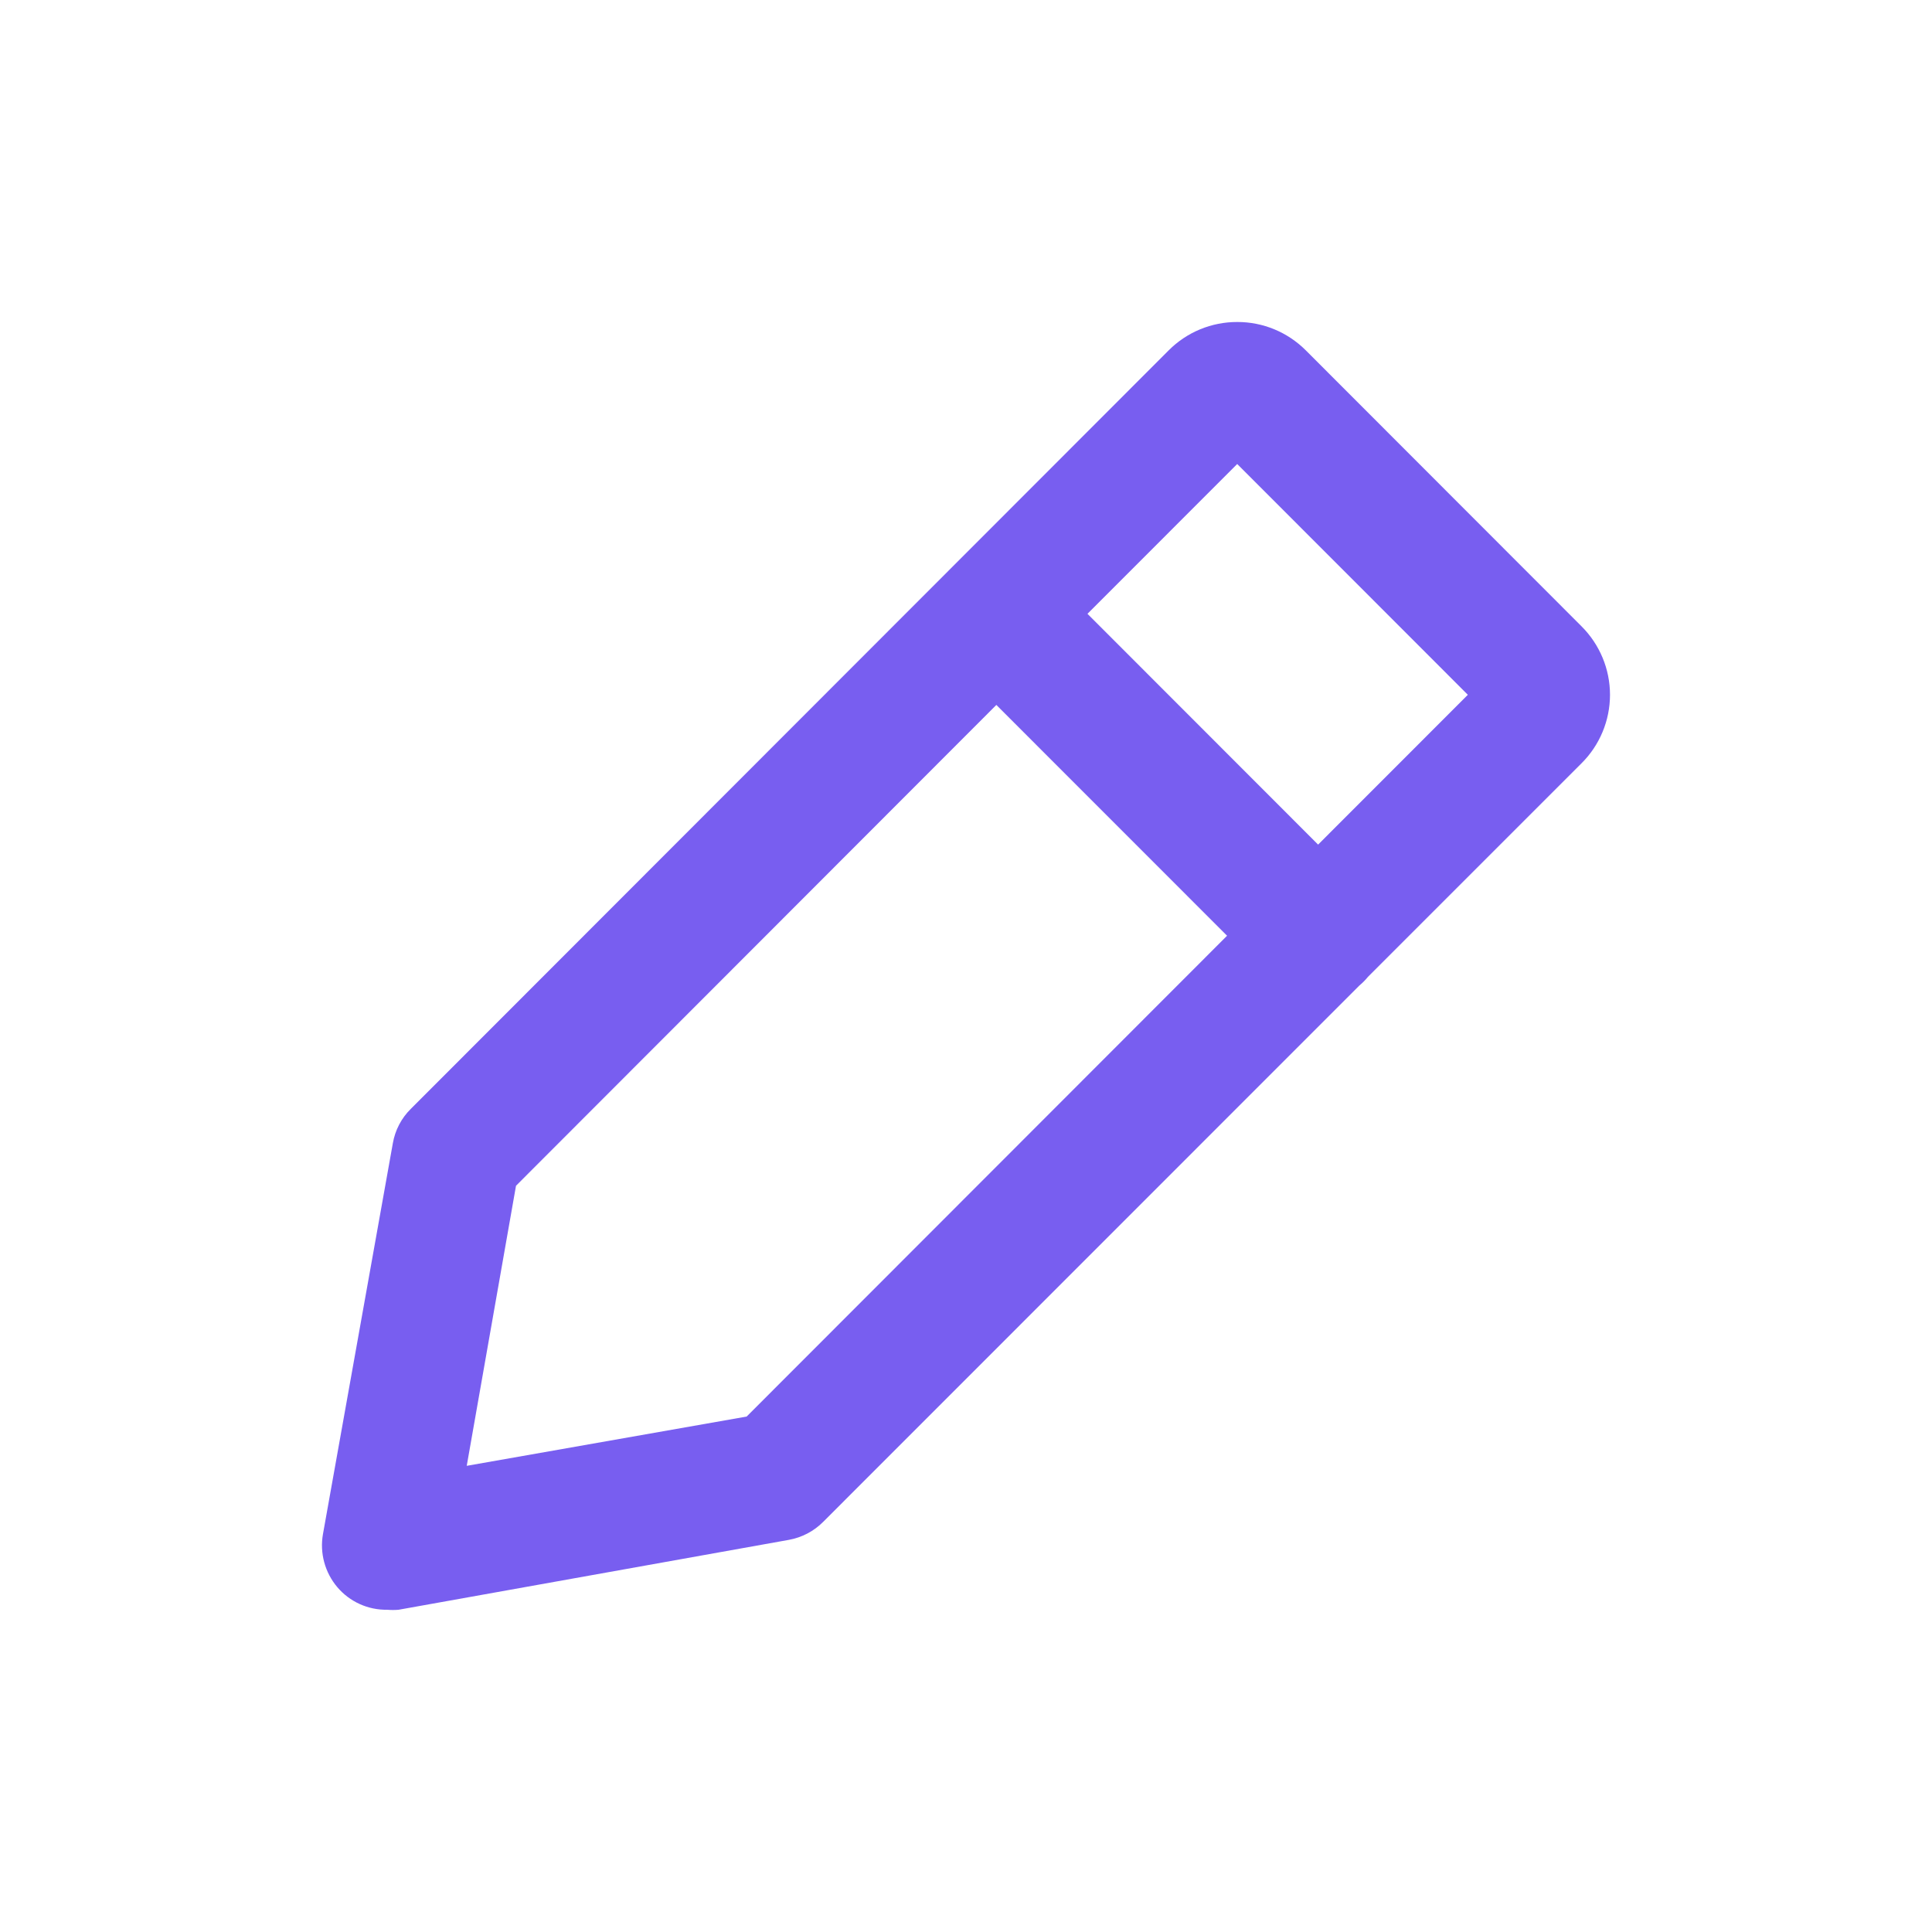
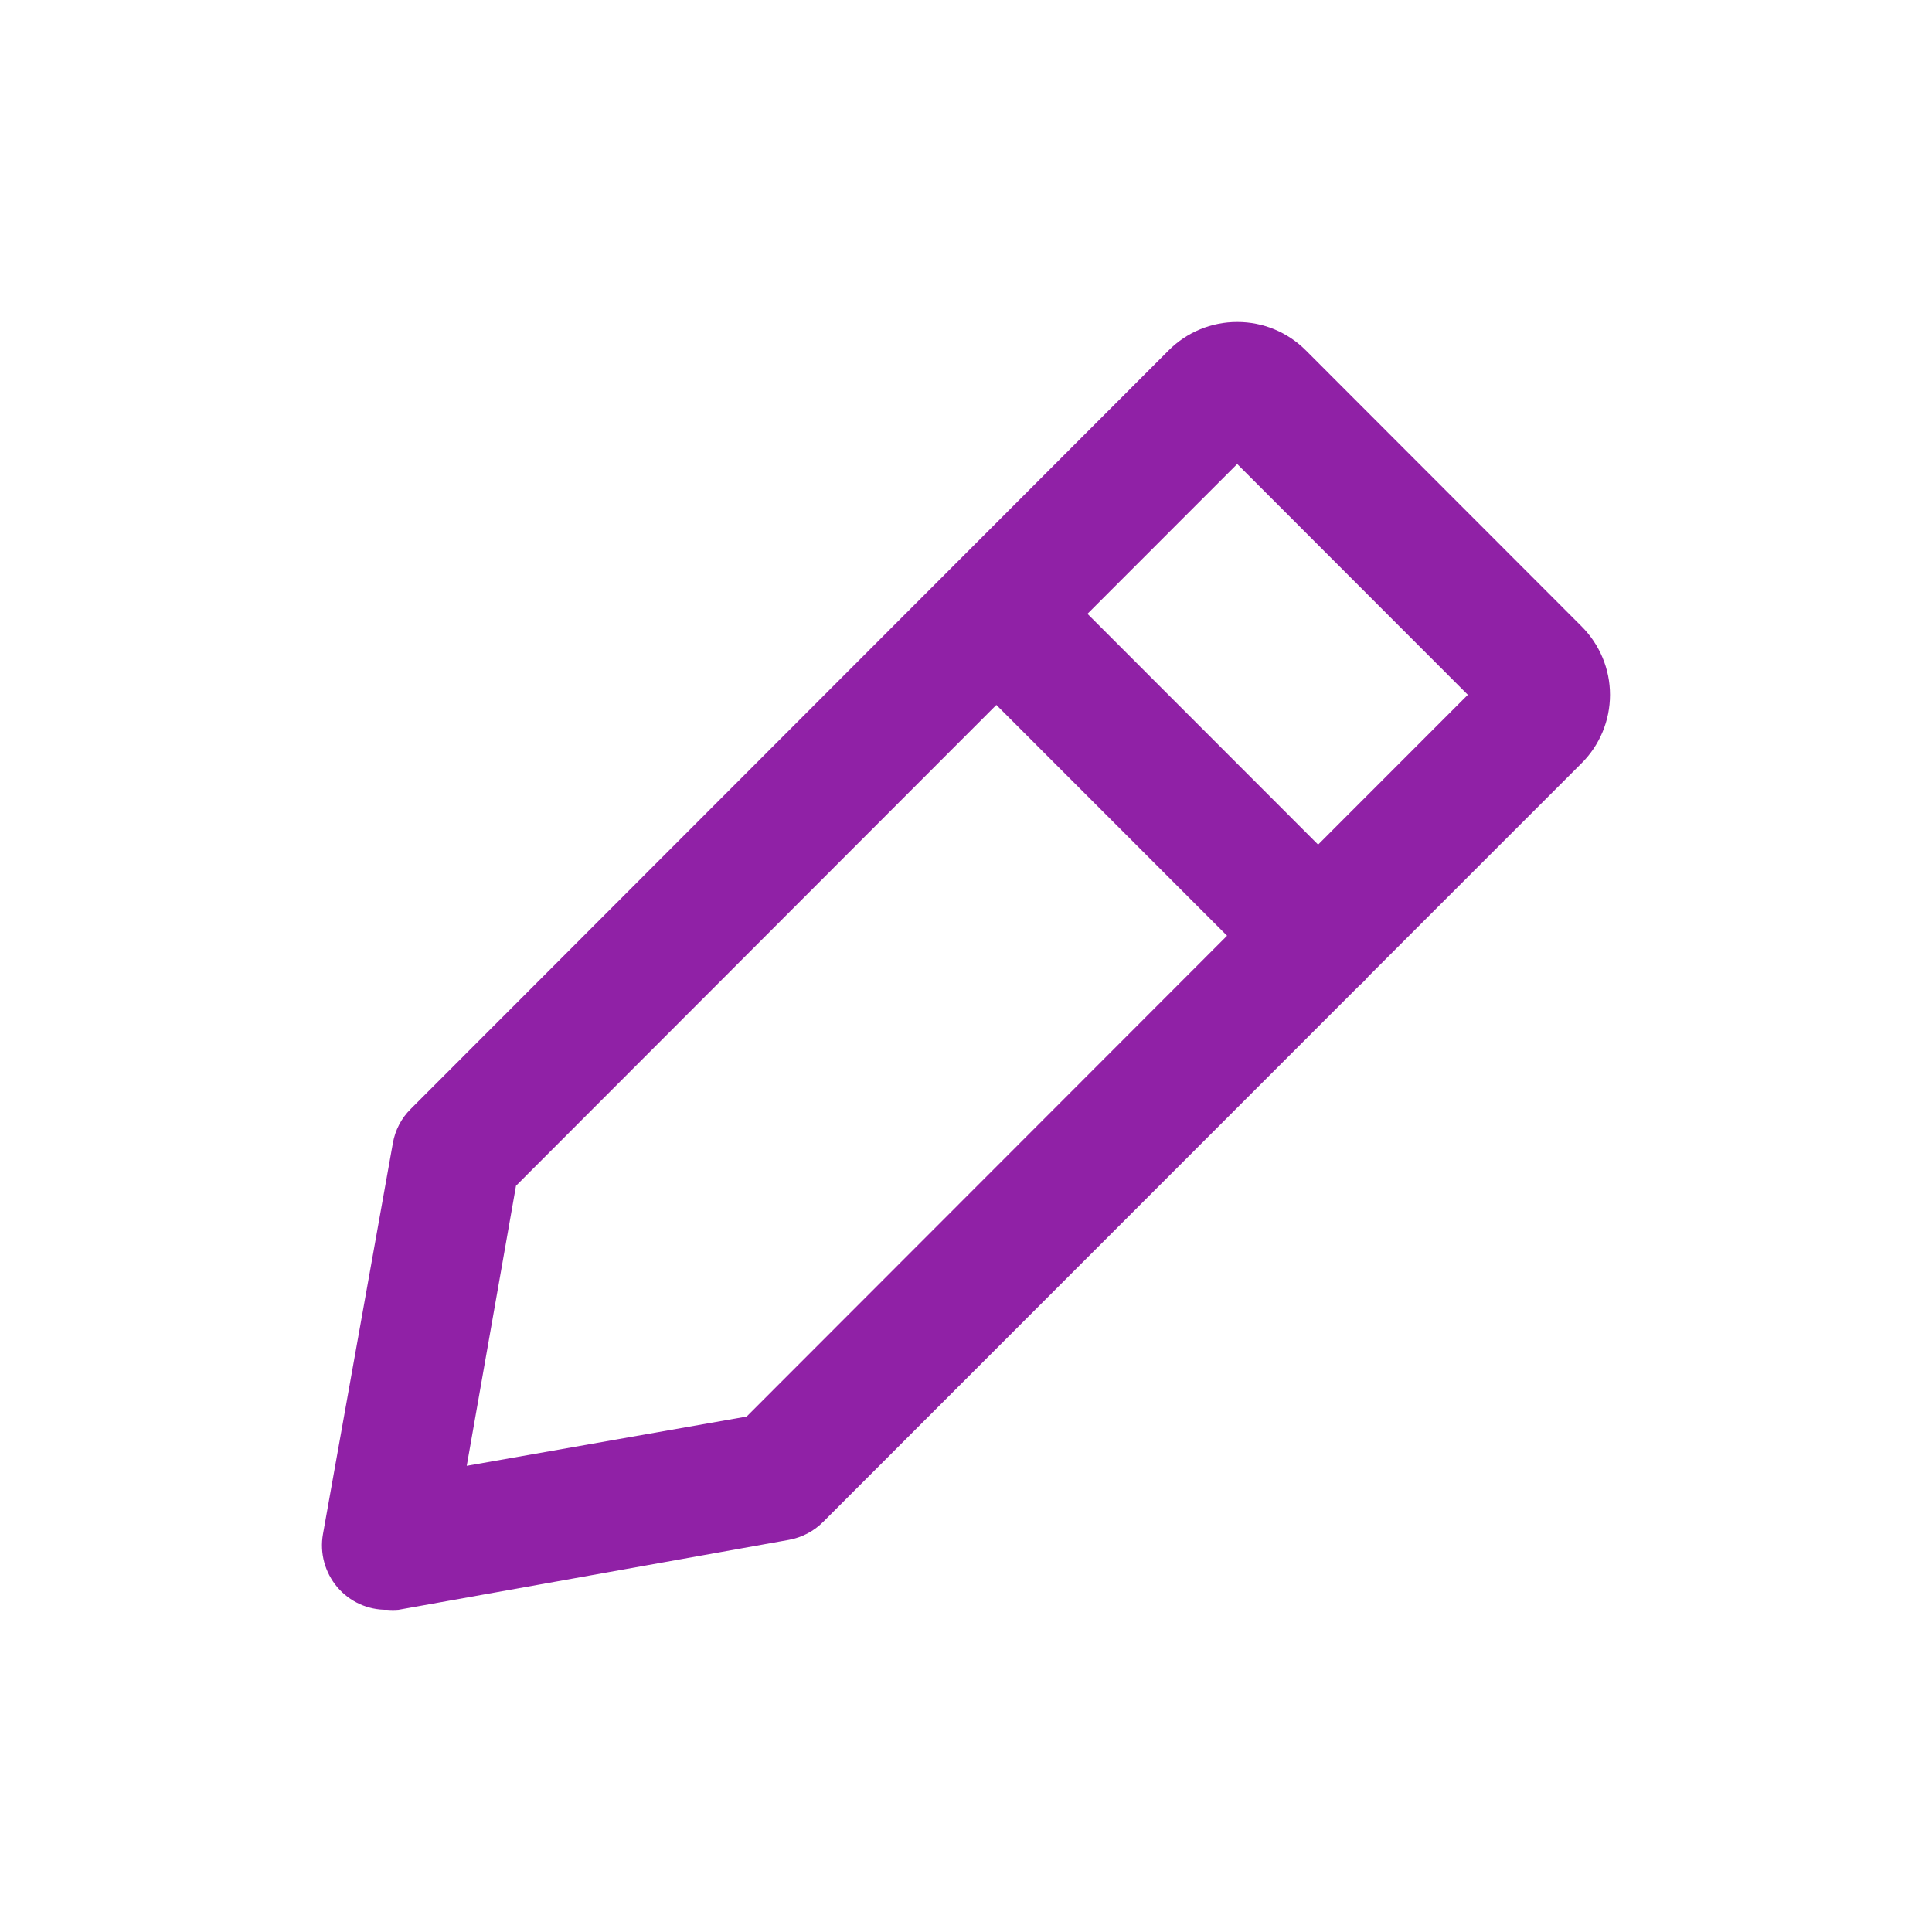
<svg xmlns="http://www.w3.org/2000/svg" width="24" height="24" viewBox="0 0 24 24" fill="none">
-   <path d="M16.993 12.135C16.961 12.175 16.924 12.211 16.885 12.244L10.226 18.905C10.11 19.022 9.96 19.1 9.798 19.129L4.951 19.997C4.904 20.001 4.858 20.001 4.811 19.997C4.572 20.001 4.344 19.898 4.19 19.716C4.036 19.534 3.97 19.292 4.012 19.057L4.88 14.202C4.908 14.04 4.986 13.89 5.104 13.774L14.518 4.352C14.743 4.126 15.05 3.999 15.37 4C15.689 3.999 15.995 4.126 16.221 4.352L19.645 7.779C19.872 8.005 20 8.311 20 8.631C20 8.951 19.872 9.258 19.645 9.483L16.993 12.135ZM12.377 8.757L6.41 14.73L5.798 18.209L9.275 17.597L15.243 11.624L12.377 8.757ZM13.509 7.625L16.374 10.492L18.234 8.631L15.369 5.764L13.509 7.625Z" fill="#785EF0" />
+   <path d="M16.993 12.135C16.961 12.175 16.924 12.211 16.885 12.244L10.226 18.905C10.11 19.022 9.96 19.1 9.798 19.129L4.951 19.997C4.904 20.001 4.858 20.001 4.811 19.997C4.572 20.001 4.344 19.898 4.19 19.716C4.036 19.534 3.97 19.292 4.012 19.057L4.88 14.202C4.908 14.04 4.986 13.89 5.104 13.774L14.518 4.352C14.743 4.126 15.05 3.999 15.37 4C15.689 3.999 15.995 4.126 16.221 4.352L19.645 7.779C19.872 8.005 20 8.311 20 8.631C20 8.951 19.872 9.258 19.645 9.483L16.993 12.135ZM12.377 8.757L6.41 14.73L5.798 18.209L9.275 17.597L15.243 11.624L12.377 8.757ZM13.509 7.625L16.374 10.492L18.234 8.631L15.369 5.764L13.509 7.625Z" fill="#9021a6" />
</svg>
